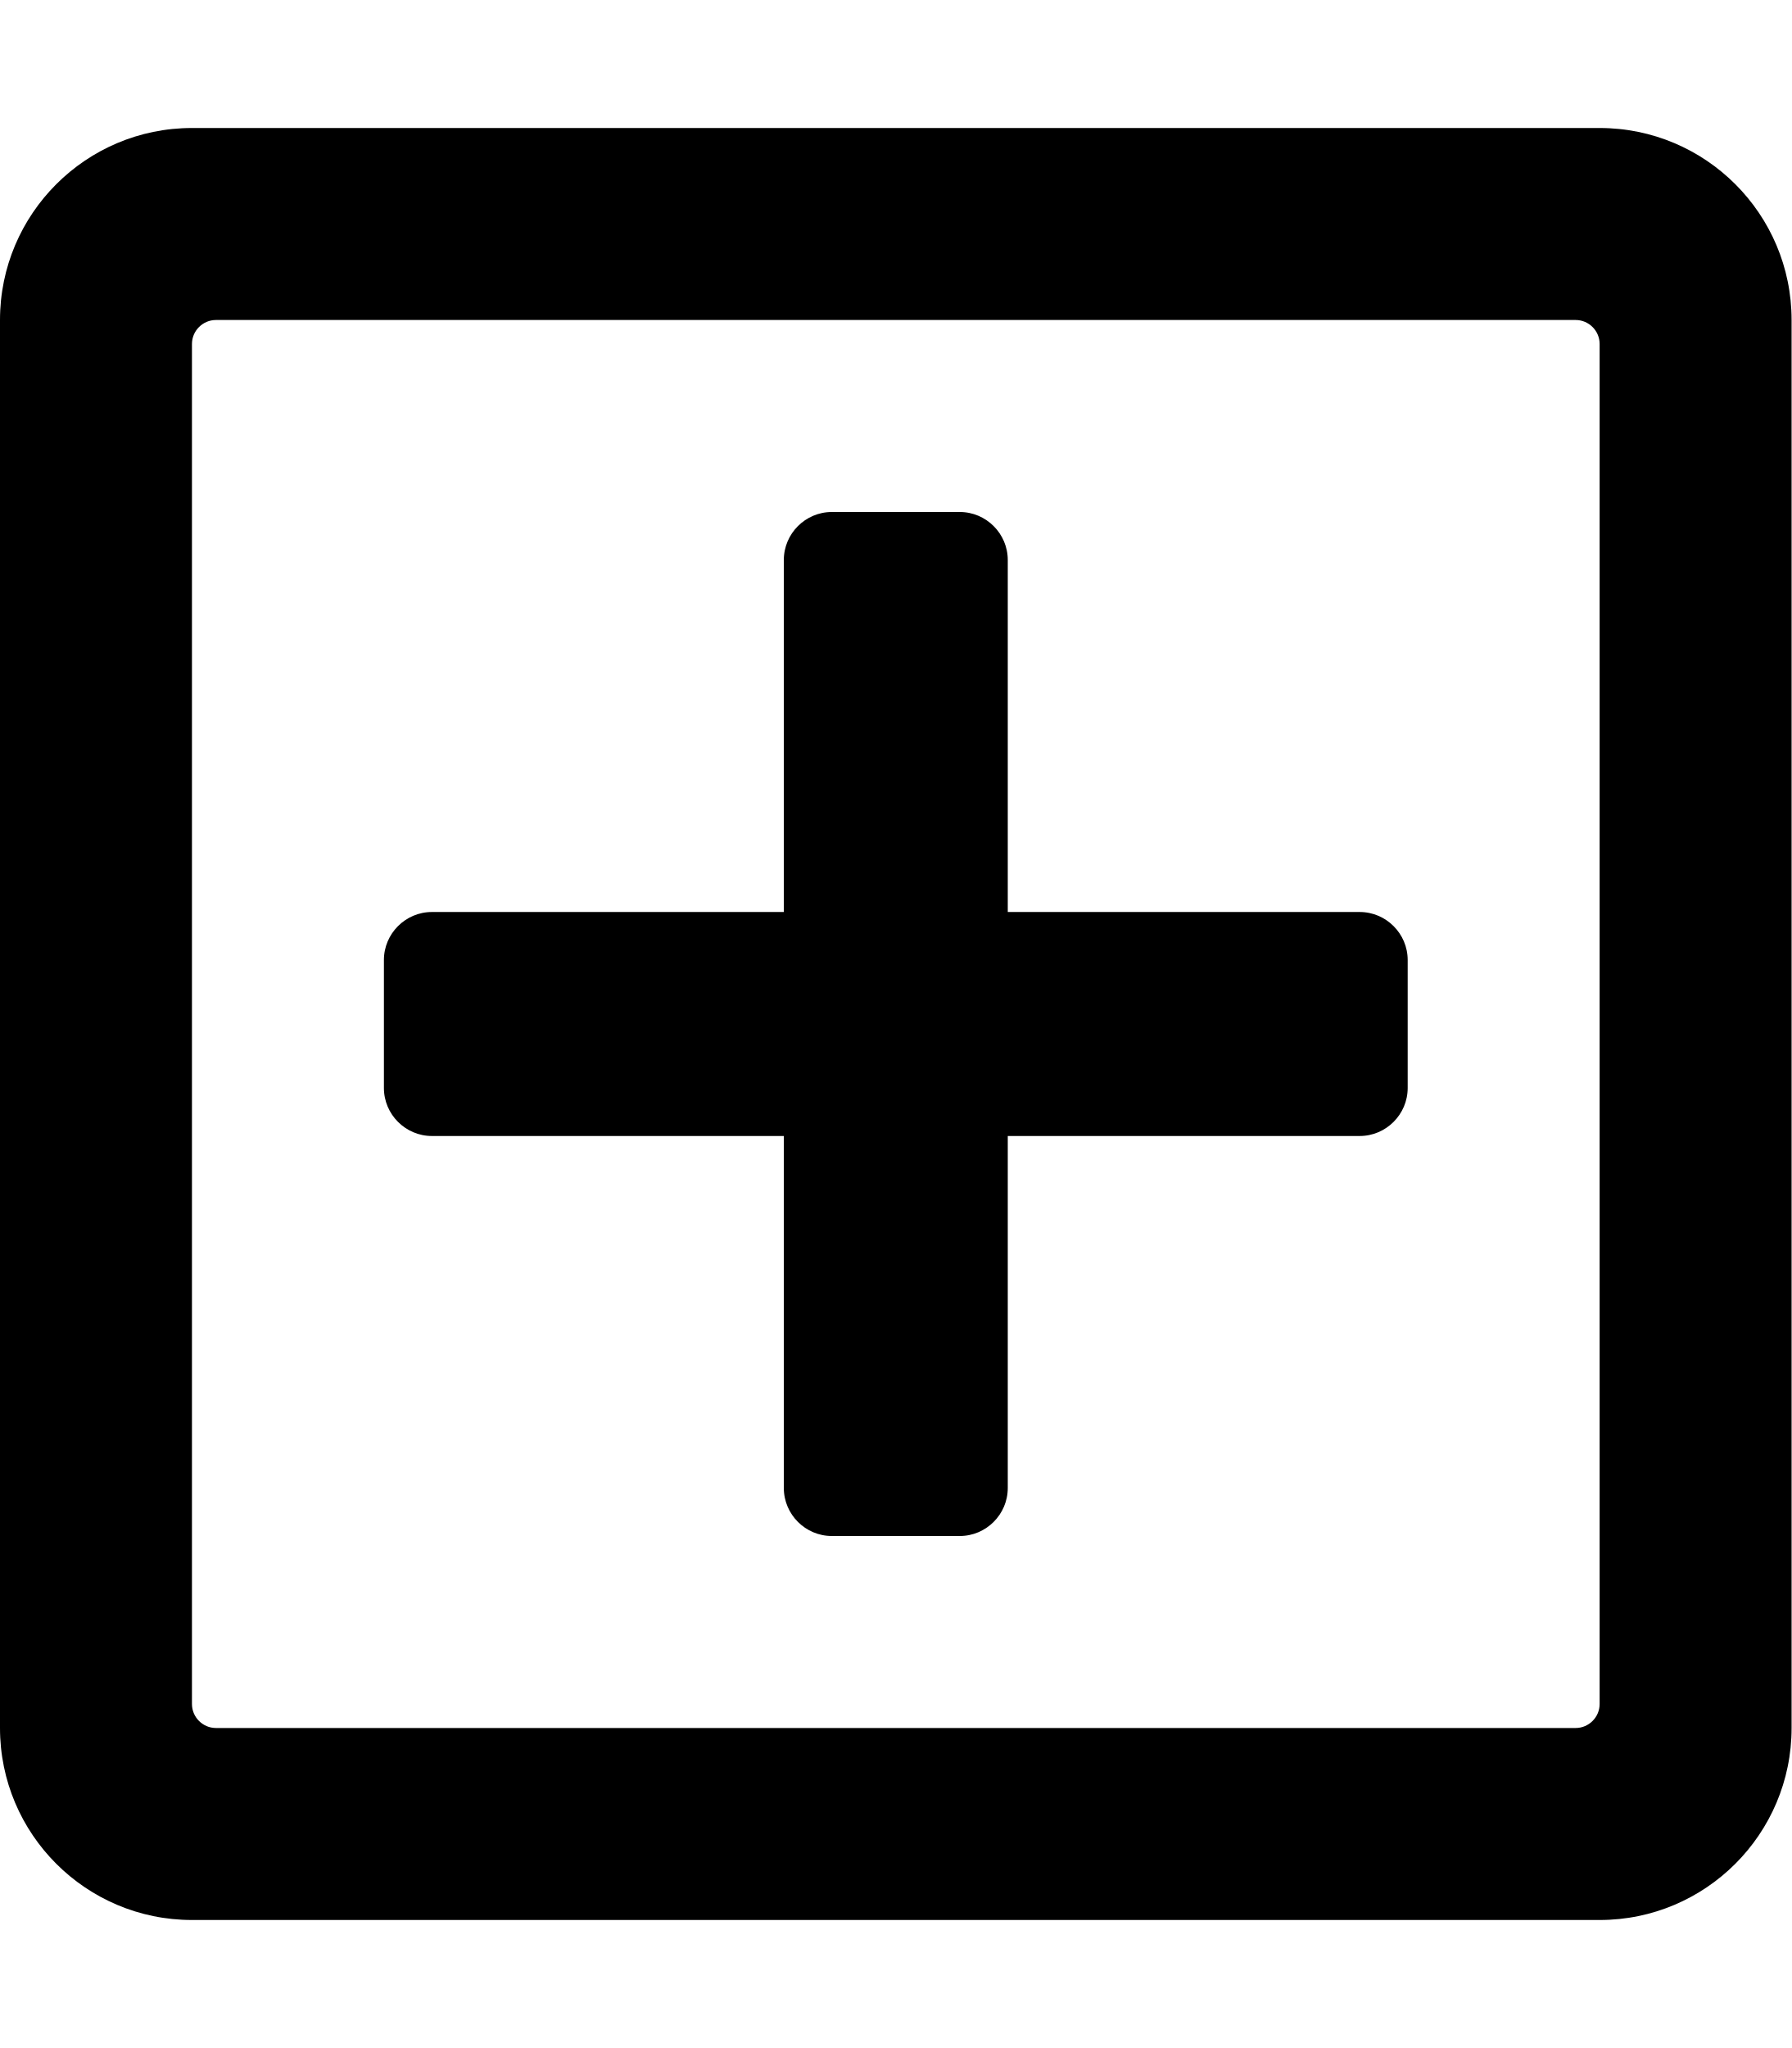
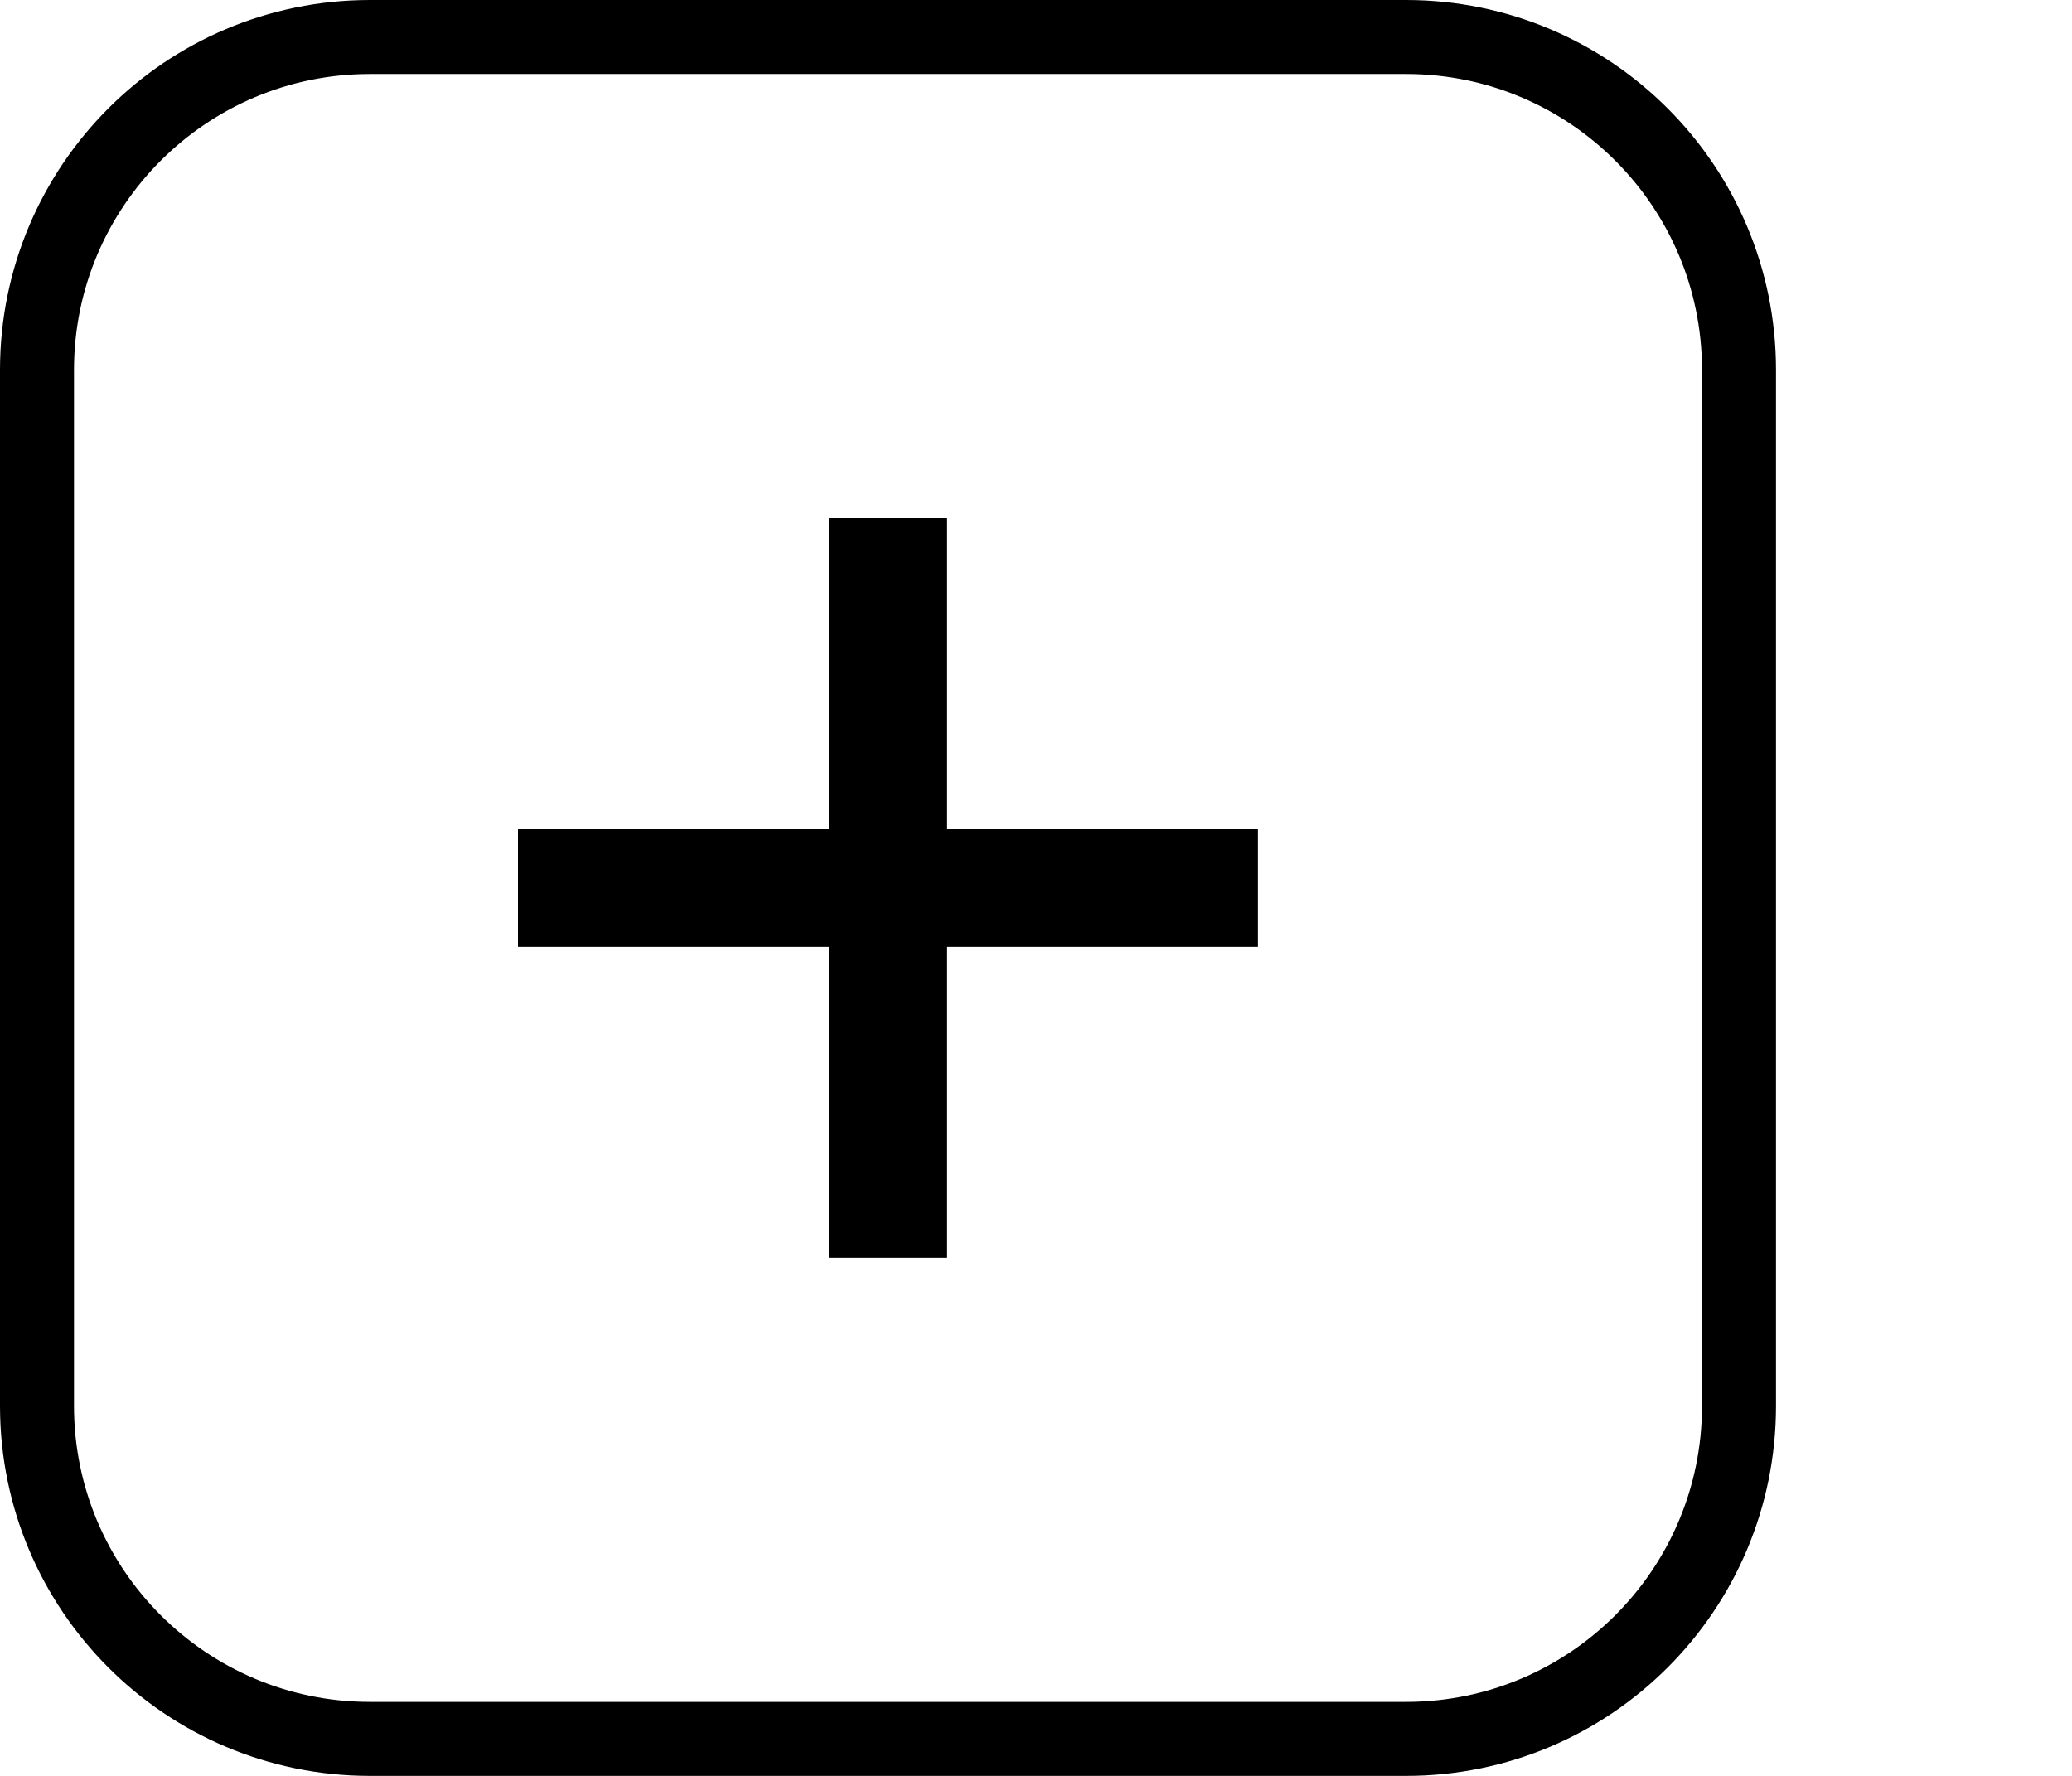
- <svg xmlns="http://www.w3.org/2000/svg" aria-hidden="true" focusable="false" data-prefix="far" data-icon="plus-square" class="svg-inline--fa fa-plus-square fa-w-14" role="img" viewBox="0 0 448 512">
-   <path fill="currentColor" d="M352 240v32c0 6.6-5.4 12-12 12h-88v88c0 6.6-5.4 12-12 12h-32c-6.6 0-12-5.4-12-12v-88h-88c-6.6 0-12-5.4-12-12v-32c0-6.6 5.4-12 12-12h88v-88c0-6.6 5.4-12 12-12h32c6.6 0 12 5.4 12 12v88h88c6.6 0 12 5.4 12 12zm96-160v352c0 26.5-21.5 48-48 48H48c-26.5 0-48-21.5-48-48V80c0-26.5 21.5-48 48-48h352c26.5 0 48 21.5 48 48zm-48 346V86c0-3.3-2.7-6-6-6H54c-3.3 0-6 2.7-6 6v340c0 3.3 2.7 6 6 6h340c3.3 0 6-2.7 6-6z" />
+ <svg xmlns="http://www.w3.org/2000/svg" viewBox="0 0 28 24" fill="none">
+   <rect x=".5" y=".5" width="23" height="23" rx="4.5" stroke="currentColor" fill="transparent" />
+   <path d="M17 11.2h-4.2V7h-1.6v4.2H7v1.6h4.2V17h1.6v-4.2H17v-1.6z" fill="currentColor" />
</svg>
